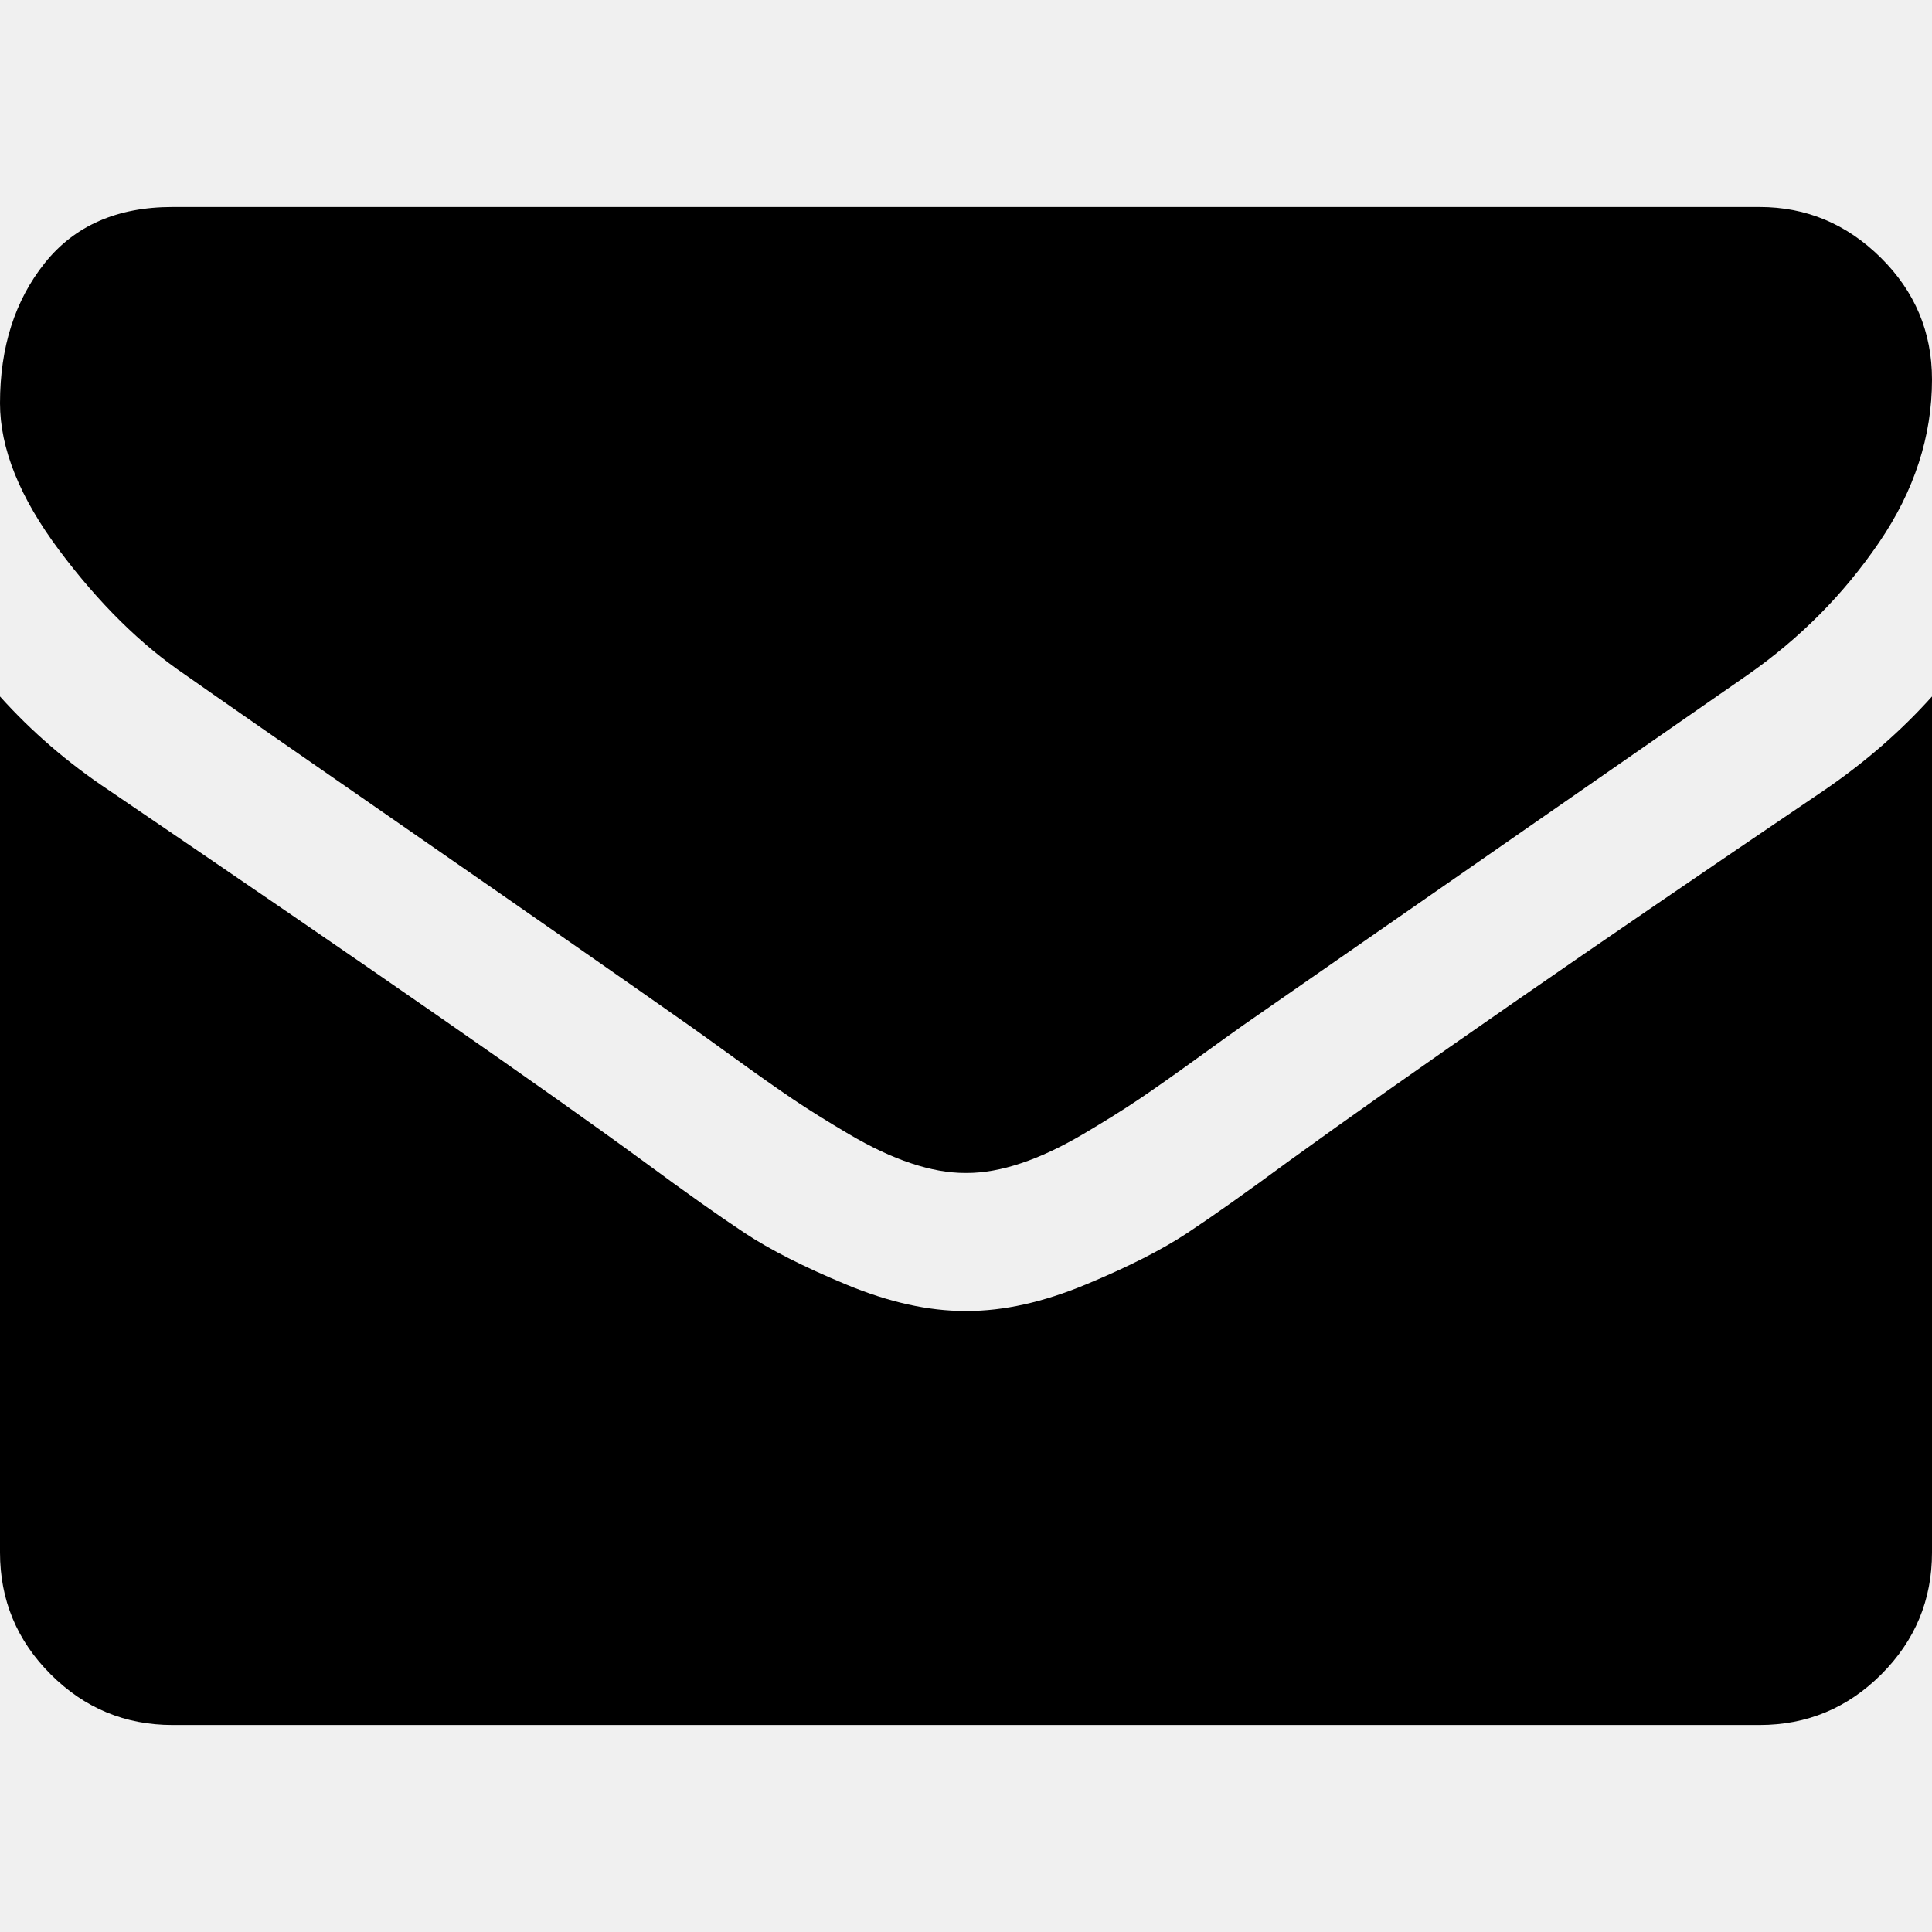
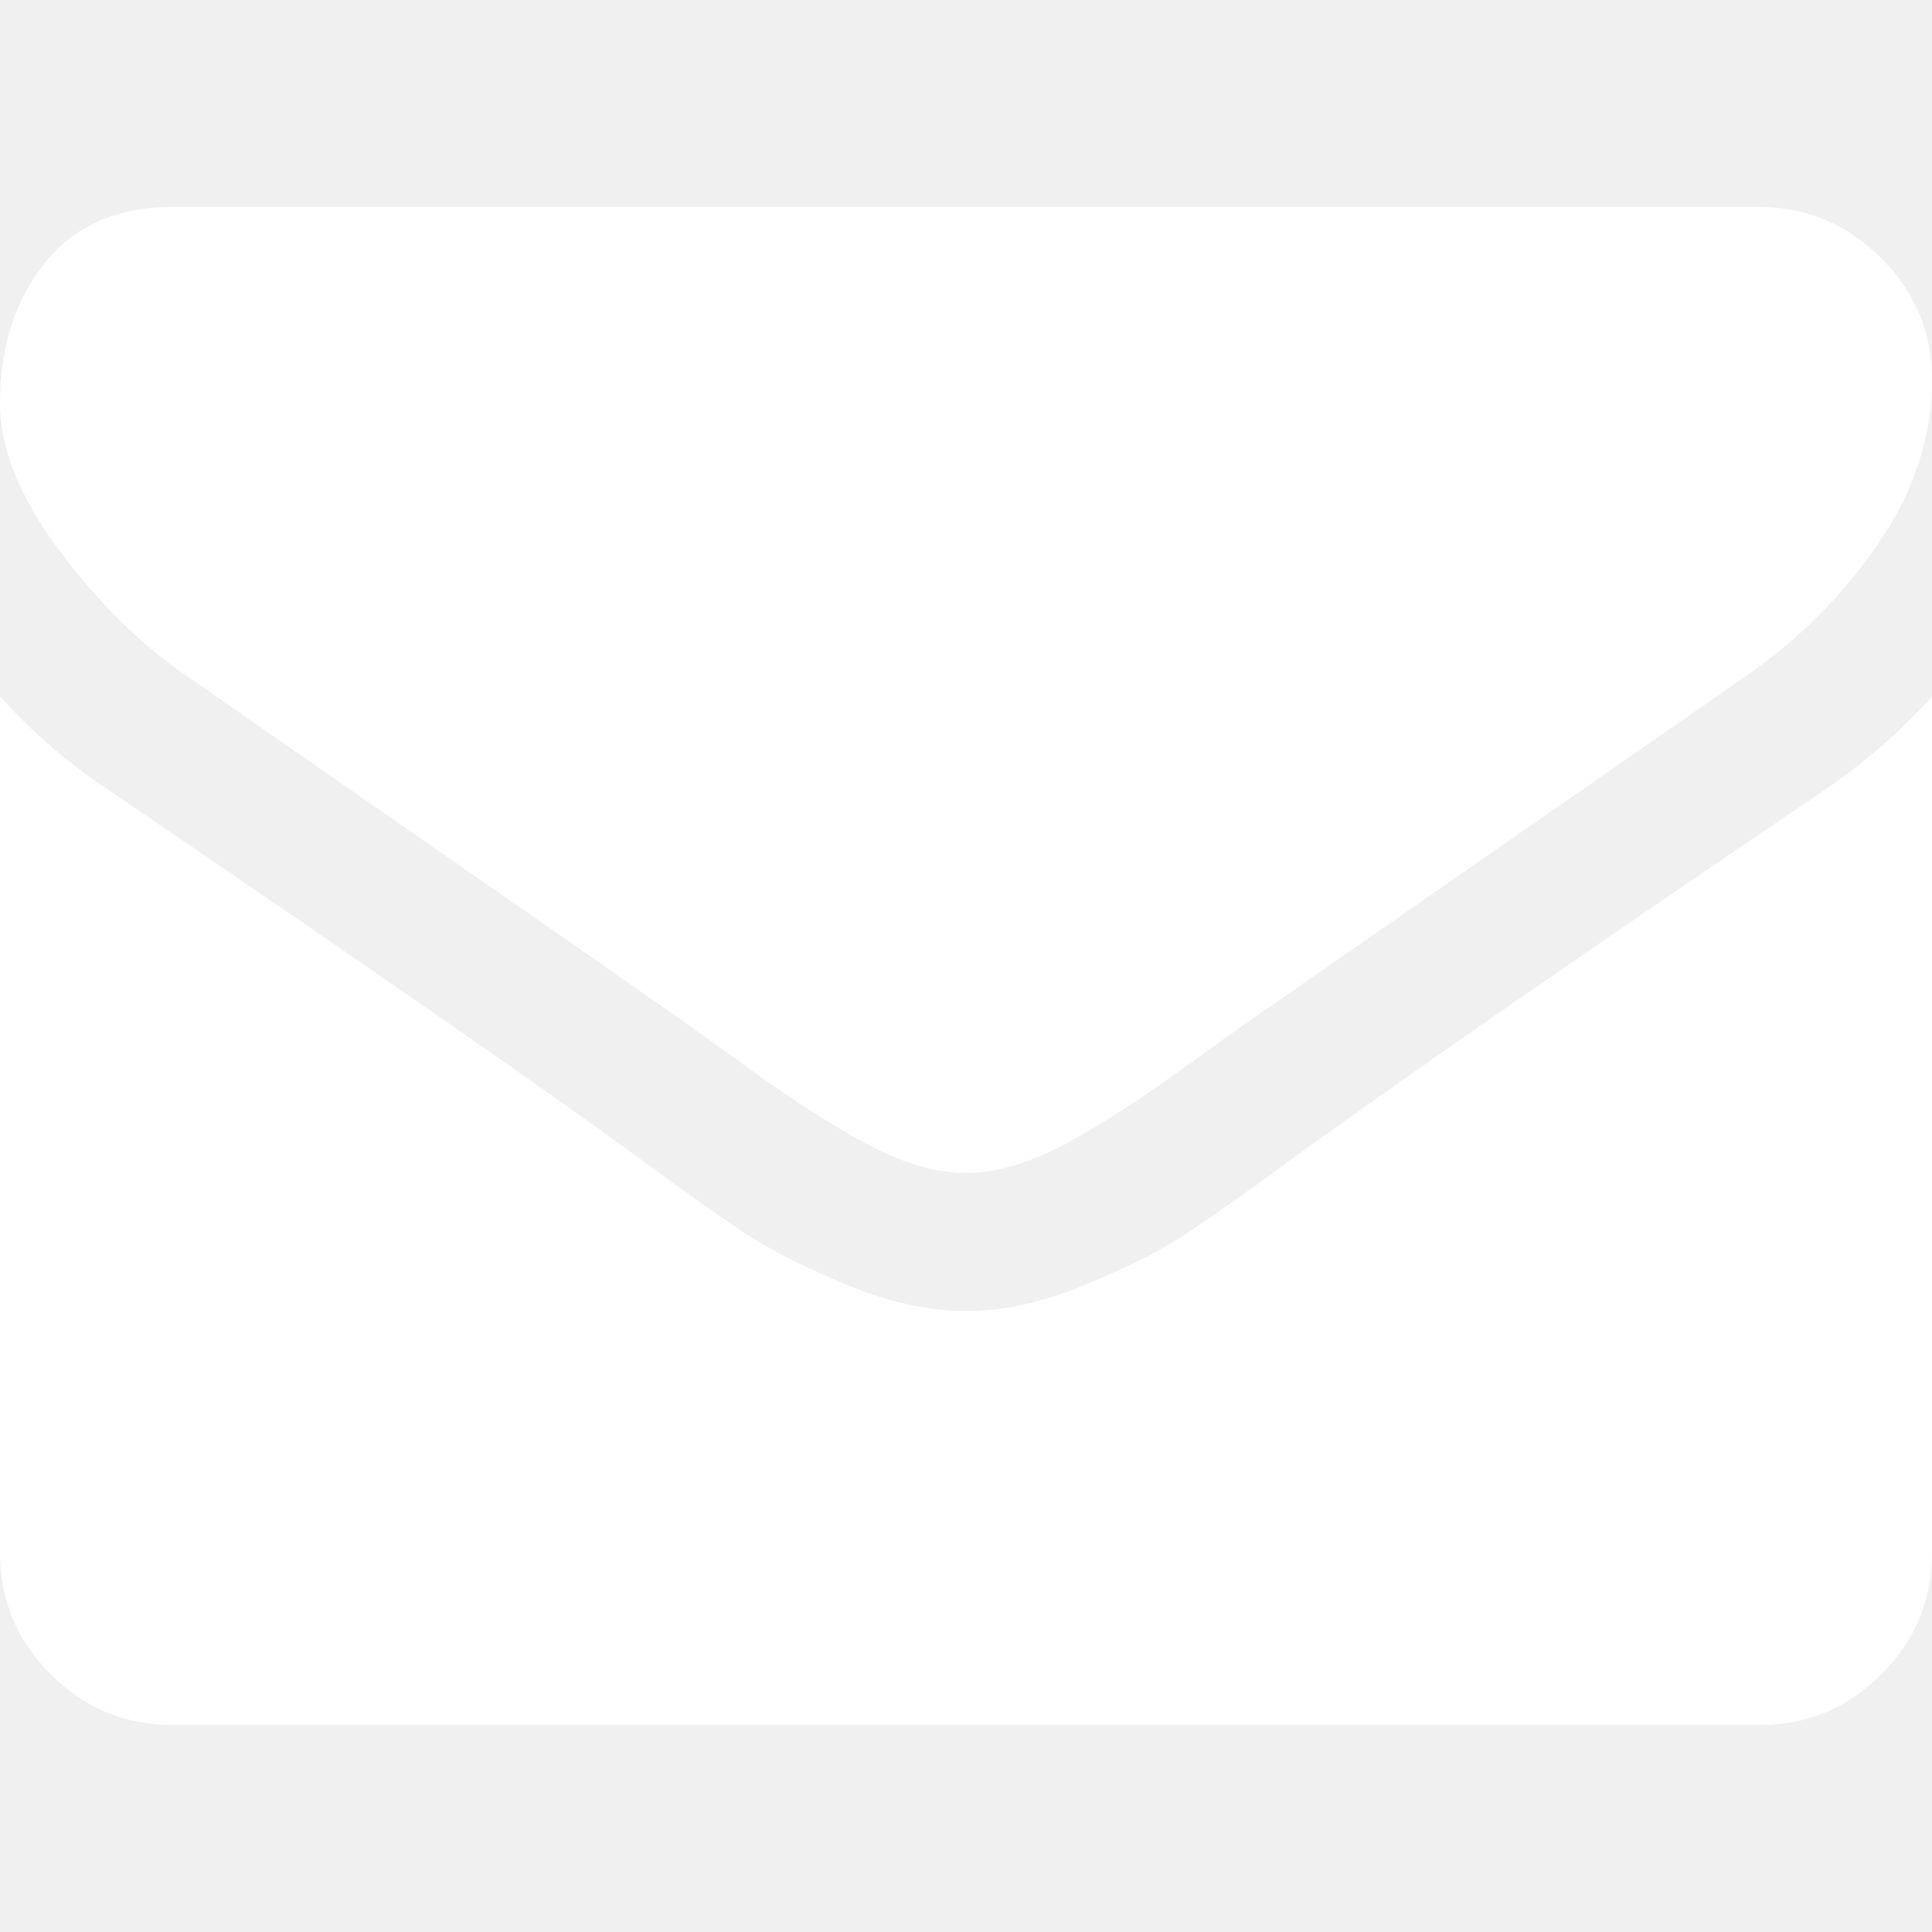
- <svg xmlns="http://www.w3.org/2000/svg" version="1.1" id="Capa_1" x="0px" y="0px" width="511.626px" height="511.626px" viewBox="0 0 511.626 511.626" style="enable-background:new 0 0 511.626 511.626;" xml:space="preserve">
-   <g>
-     <g>
-       <path d="M49.106,178.729c6.472,4.567,25.981,18.131,58.528,40.685c32.548,22.554,57.482,39.92,74.803,52.099    c1.903,1.335,5.946,4.237,12.131,8.71c6.186,4.476,11.326,8.093,15.416,10.852c4.093,2.758,9.041,5.852,14.849,9.277    c5.806,3.422,11.279,5.996,16.418,7.7c5.14,1.718,9.898,2.569,14.275,2.569h0.287h0.288c4.377,0,9.137-0.852,14.277-2.569    c5.137-1.704,10.615-4.281,16.416-7.7c5.804-3.429,10.752-6.52,14.845-9.277c4.093-2.759,9.229-6.376,15.417-10.852    c6.184-4.477,10.232-7.375,12.135-8.71c17.508-12.179,62.051-43.11,133.615-92.79c13.894-9.703,25.502-21.411,34.827-35.116    c9.332-13.699,13.993-28.07,13.993-43.105c0-12.564-4.523-23.319-13.565-32.264c-9.041-8.947-19.749-13.418-32.117-13.418H45.679    c-14.655,0-25.933,4.948-33.832,14.844C3.949,79.562,0,91.934,0,106.779c0,11.991,5.236,24.985,15.703,38.974    C26.169,159.743,37.307,170.736,49.106,178.729z" />
-       <path d="M483.072,209.275c-62.424,42.251-109.824,75.087-142.177,98.501c-10.849,7.991-19.65,14.229-26.409,18.699    c-6.759,4.473-15.748,9.041-26.98,13.702c-11.228,4.668-21.692,6.995-31.401,6.995h-0.291h-0.287    c-9.707,0-20.177-2.327-31.405-6.995c-11.228-4.661-20.223-9.229-26.98-13.702c-6.755-4.47-15.559-10.708-26.407-18.699    c-25.697-18.842-72.995-51.68-141.896-98.501C17.987,202.047,8.375,193.762,0,184.437v226.685c0,12.57,4.471,23.319,13.418,32.265    c8.945,8.949,19.701,13.422,32.264,13.422h420.266c12.56,0,23.315-4.473,32.261-13.422c8.949-8.949,13.418-19.694,13.418-32.265    V184.437C503.441,193.569,493.927,201.854,483.072,209.275z" />
-     </g>
-   </g>
-   <g>
- </g>
-   <g>
- </g>
-   <g>
- </g>
-   <g>
- </g>
-   <g>
- </g>
-   <g>
- </g>
-   <g>
- </g>
-   <g>
- </g>
-   <g>
- </g>
-   <g>
- </g>
-   <g>
- </g>
-   <g>
- </g>
-   <g>
- </g>
-   <g>
- </g>
-   <g>
- </g>
+ <svg xmlns="http://www.w3.org/2000/svg" width="511.63" height="511.63">
+   <path fill="#fff" d="M49.1 178.73c6.48 4.57 25.99 18.13 58.53 40.68 32.55 22.56 57.49 39.92 74.8 52.1 1.91 1.34 5.95 4.24 12.14 8.71 6.18 4.48 11.32 8.1 15.41 10.85 4.1 2.76 9.05 5.86 14.85 9.28 5.8 3.42 11.28 6 16.42 7.7a45.24 45.24 0 0 0 14.28 2.57H256.1c4.37 0 9.13-.85 14.27-2.57a86.22 86.22 0 0 0 16.41-7.7c5.8-3.43 10.76-6.52 14.85-9.28 4.1-2.75 9.23-6.37 15.42-10.85a1227.6 1227.6 0 0 1 12.13-8.7 252499 252499 0 0 1 133.62-92.8c13.89-9.7 25.5-21.4 34.82-35.11 9.33-13.7 14-28.07 14-43.1 0-12.57-4.53-23.33-13.57-32.27-9.04-8.95-19.75-13.42-32.12-13.42H45.68c-14.66 0-25.93 4.95-33.83 14.84C3.95 79.56 0 91.93 0 106.78c0 11.99 5.24 24.98 15.7 38.97 10.47 14 21.6 24.99 33.4 32.98z" />
+   <path fill="#fff" d="M483.07 209.28c-62.42 42.25-109.82 75.08-142.17 98.5a673.69 673.69 0 0 1-26.41 18.7c-6.76 4.47-15.75 9.04-26.98 13.7-11.23 4.67-21.7 7-31.4 7H255.52c-9.71 0-20.18-2.33-31.4-7-11.24-4.66-20.23-9.23-26.99-13.7a676.16 676.16 0 0 1-26.4-18.7c-25.7-18.85-73-51.68-141.9-98.5A151.23 151.23 0 0 1 0 184.44v226.68c0 12.57 4.47 23.32 13.42 32.27 8.94 8.95 19.7 13.42 32.26 13.42h420.27c12.56 0 23.31-4.47 32.26-13.42s13.42-19.7 13.42-32.27V184.44a157.44 157.44 0 0 1-28.56 24.84z" />
</svg>
